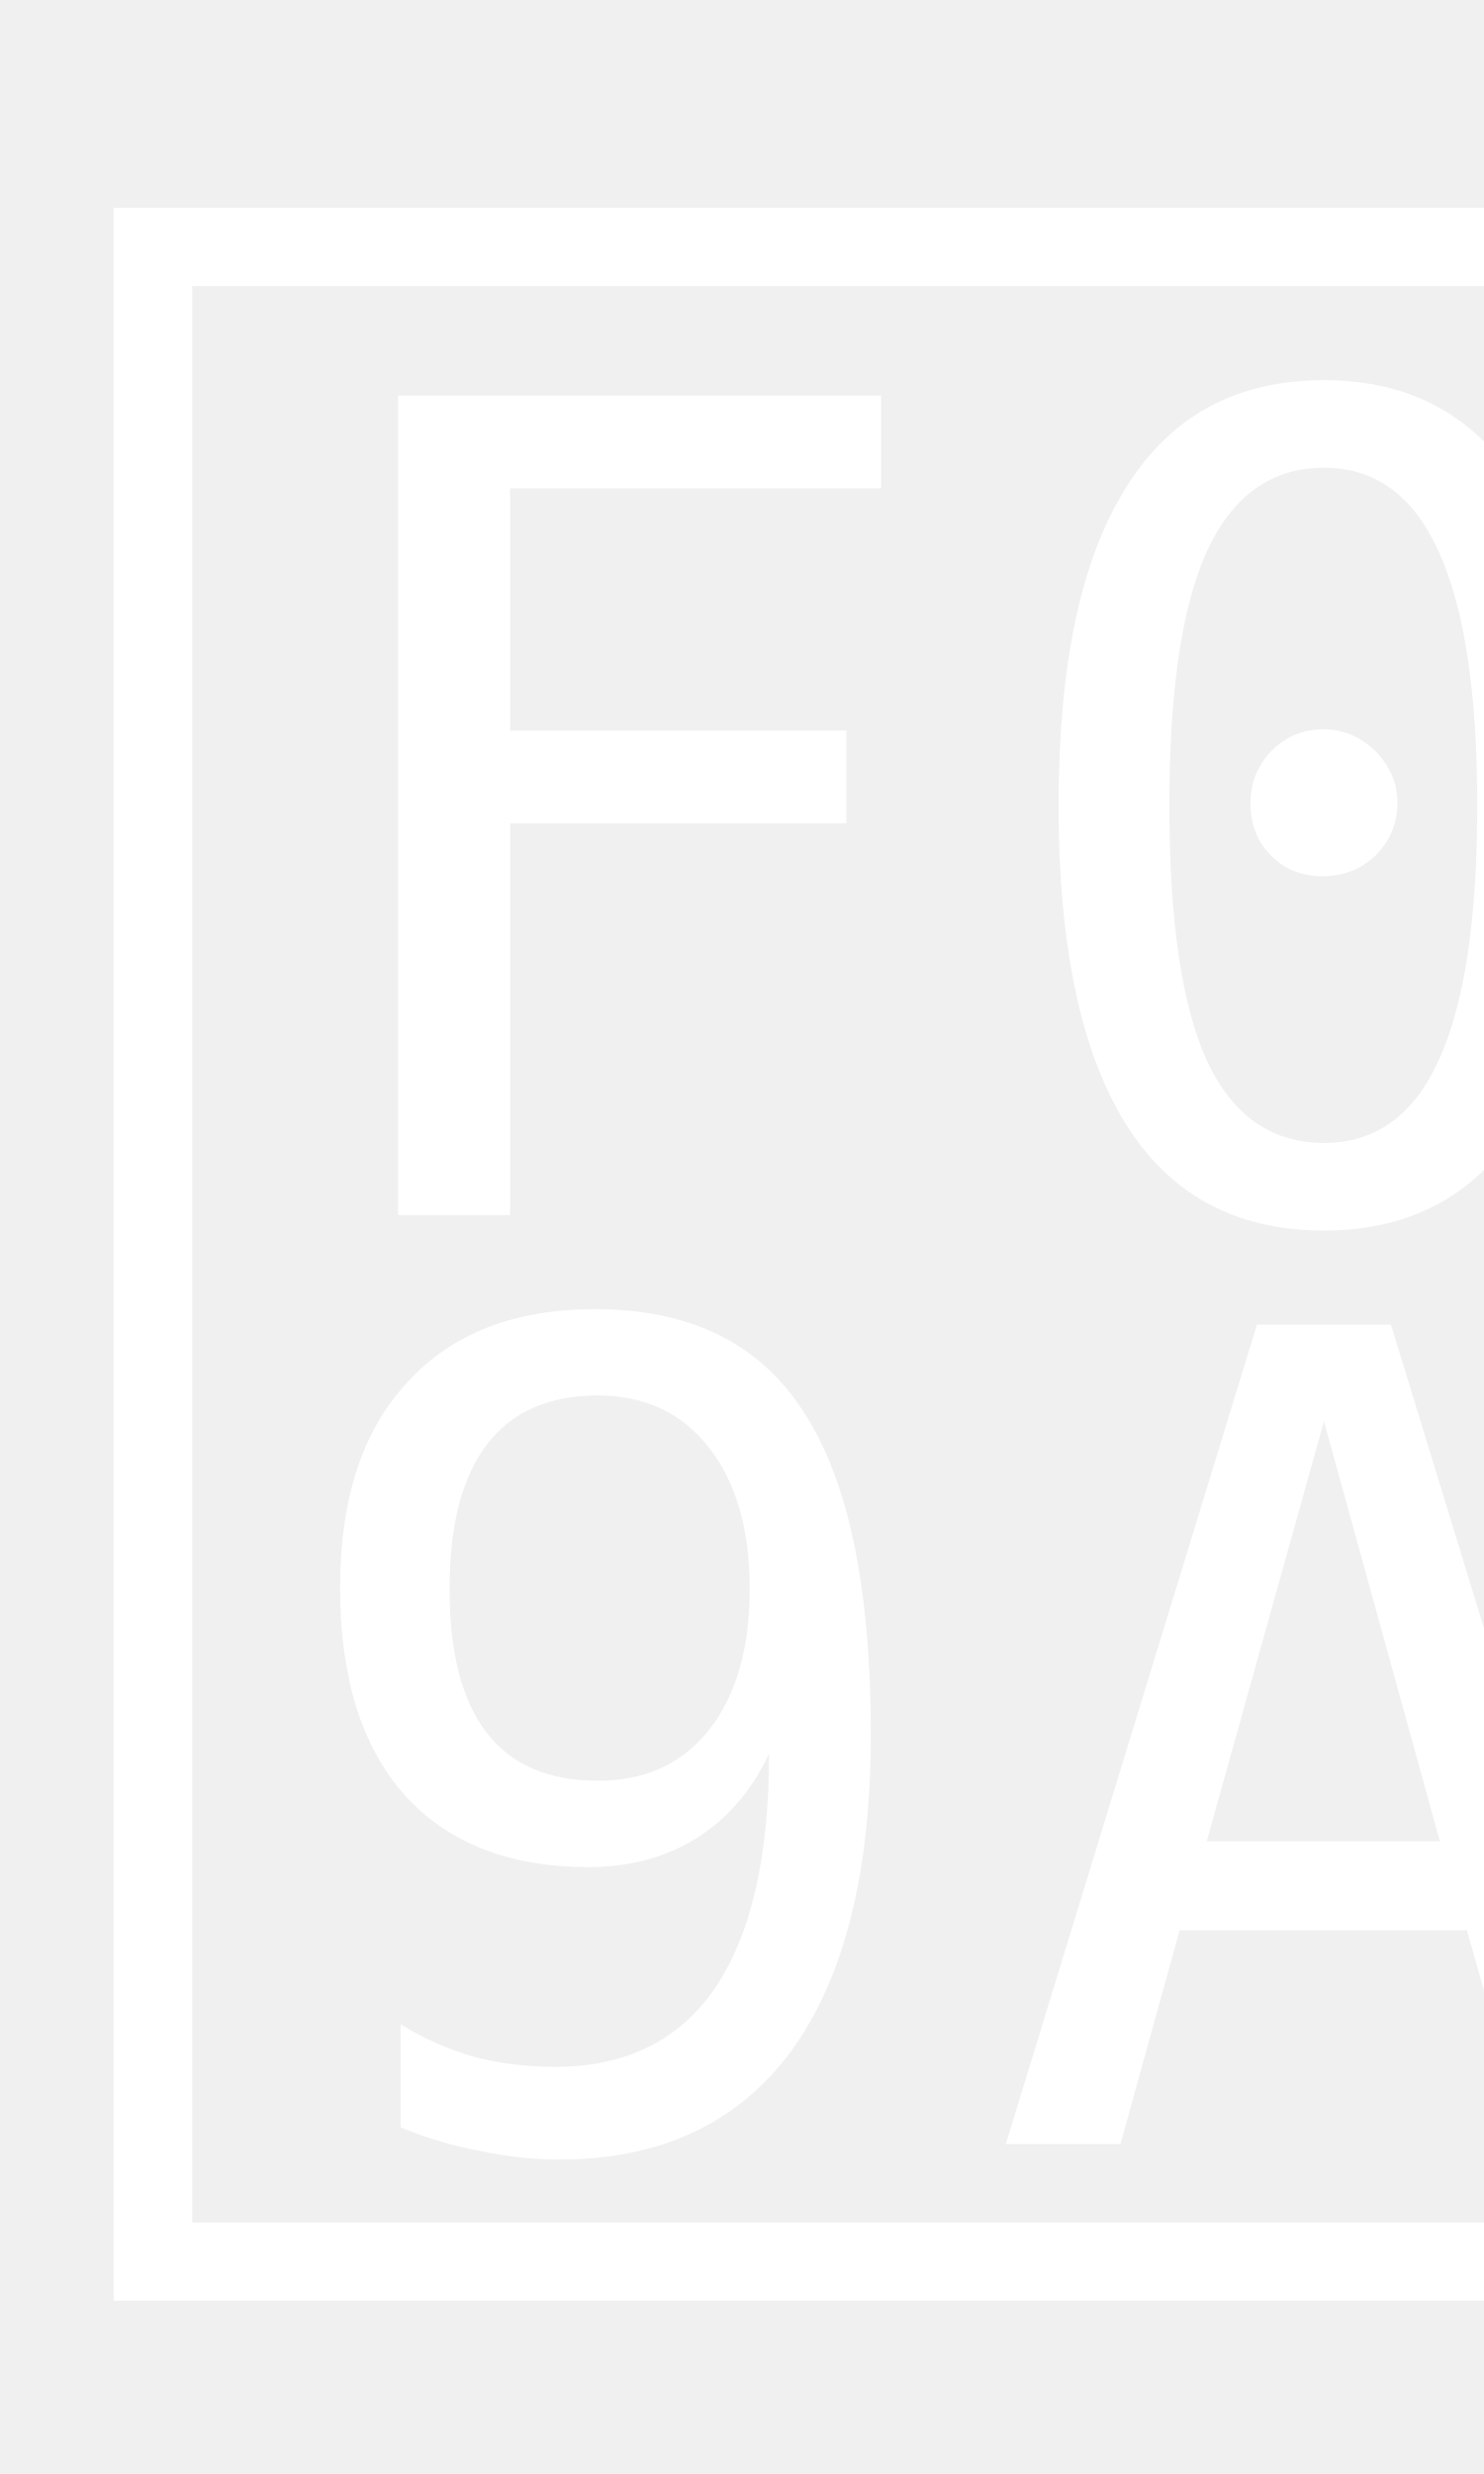
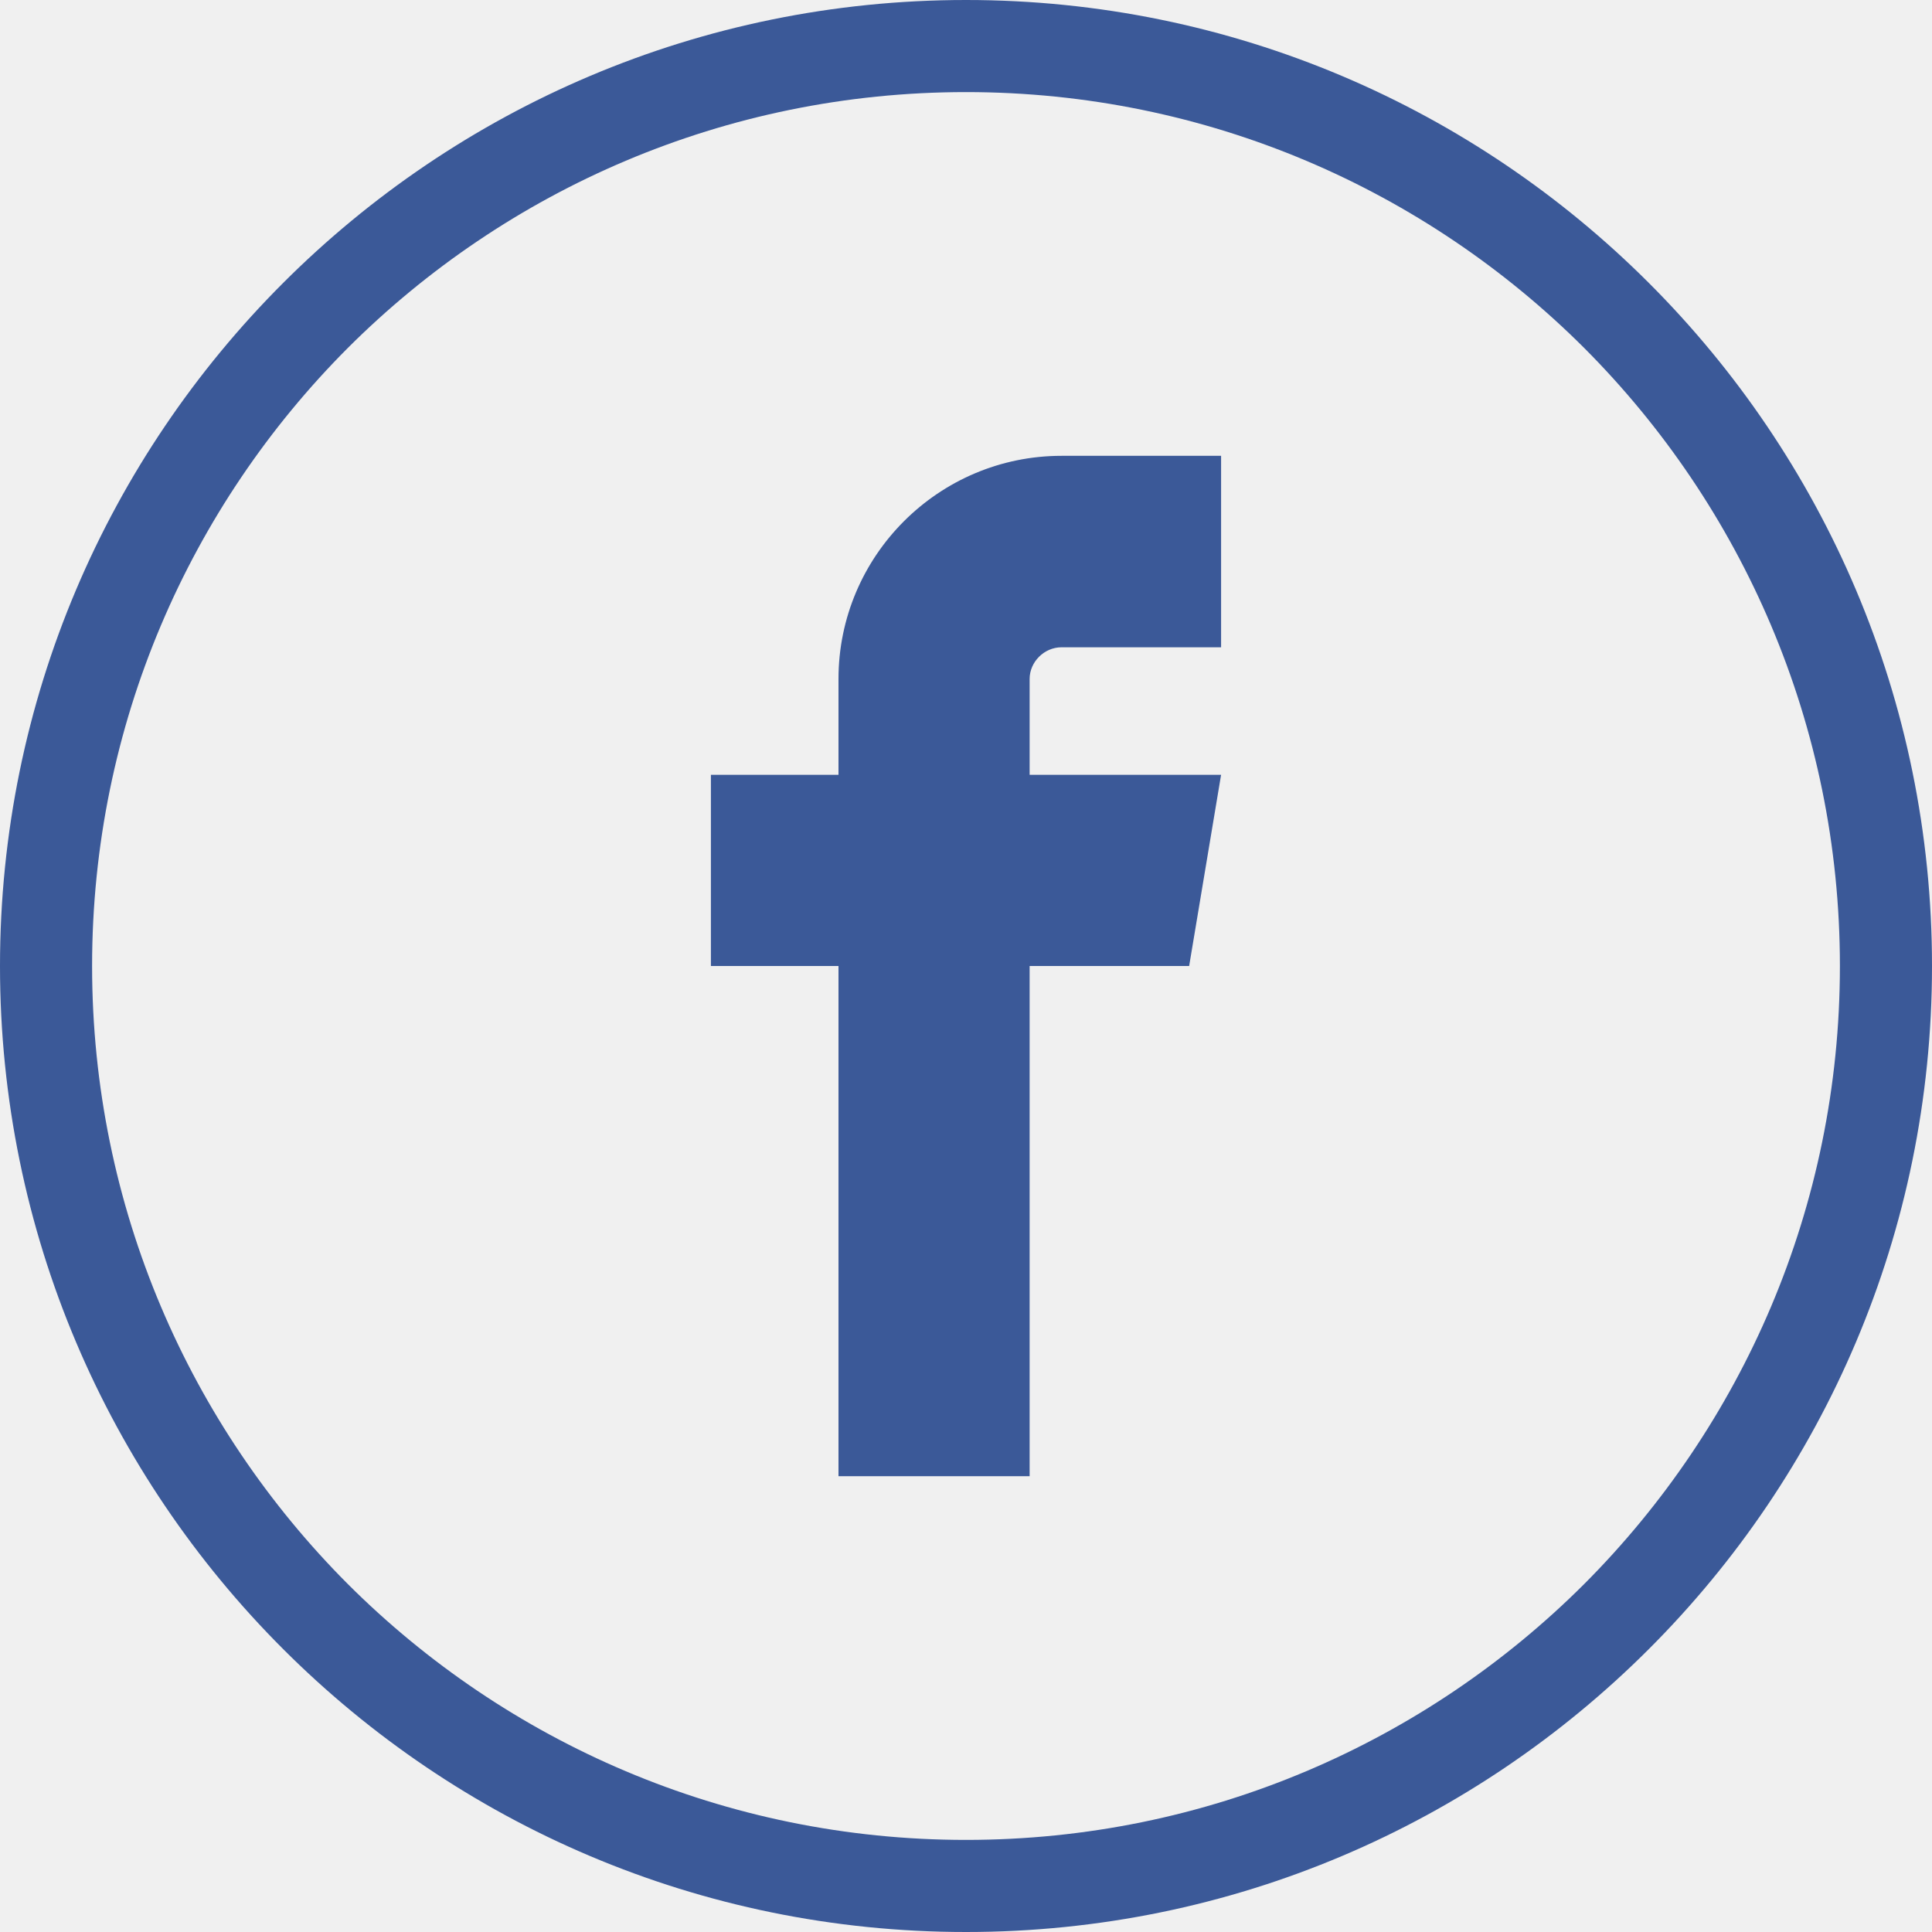
- <svg xmlns="http://www.w3.org/2000/svg" width="18" height="30" viewBox="0 0 18 30">
-   <text id="_" data-name="" transform="translate(9 26)" fill="#fff" font-size="30" font-family="FontAwesome">
-     <tspan x="-8.571" y="0"></tspan>
-   </text>
+ <svg xmlns="http://www.w3.org/2000/svg" width="30pt" height="30pt" viewBox="0 0 30 30" version="1.1">
+   <g id="surface1">
+     <path style=" stroke:none;fill-rule:nonzero;fill:rgb(23.137%,34.902%,59.608%);fill-opacity:1;" d="M 15 0 C 19.141 0 22.891 1.68 25.605 4.395 C 28.32 7.109 30 10.859 30 15 C 30 19.141 28.32 22.891 25.605 25.605 C 22.891 28.32 19.141 30 15 30 C 10.859 30 7.109 28.32 4.395 25.605 C 1.68 22.891 0 19.141 0 15 C 0 10.859 1.68 7.109 4.395 4.395 C 7.109 1.68 10.859 0 15 0 Z M 16.484 10.051 L 18.961 10.051 L 18.961 7.078 L 16.484 7.078 C 14.574 7.078 13.02 8.633 13.02 10.543 L 13.02 12.031 L 11.039 12.031 L 11.039 15 L 13.02 15 L 13.02 22.922 L 15.988 22.922 L 15.988 15 L 18.465 15 L 18.961 12.031 L 15.988 12.031 L 15.988 10.543 C 15.988 10.277 16.215 10.051 16.484 10.051 Z M 24.598 5.402 C 22.141 2.949 18.746 1.43 15 1.43 C 11.254 1.43 7.859 2.949 5.402 5.402 C 2.949 7.859 1.43 11.254 1.43 15 C 1.43 18.746 2.949 22.141 5.402 24.598 C 7.859 27.051 11.254 28.57 15 28.57 C 18.746 28.57 22.141 27.051 24.598 24.598 C 27.051 22.141 28.57 18.746 28.57 15 C 28.57 11.254 27.051 7.859 24.598 5.402 Z M 24.598 5.402 " />
+   </g>
</svg>
